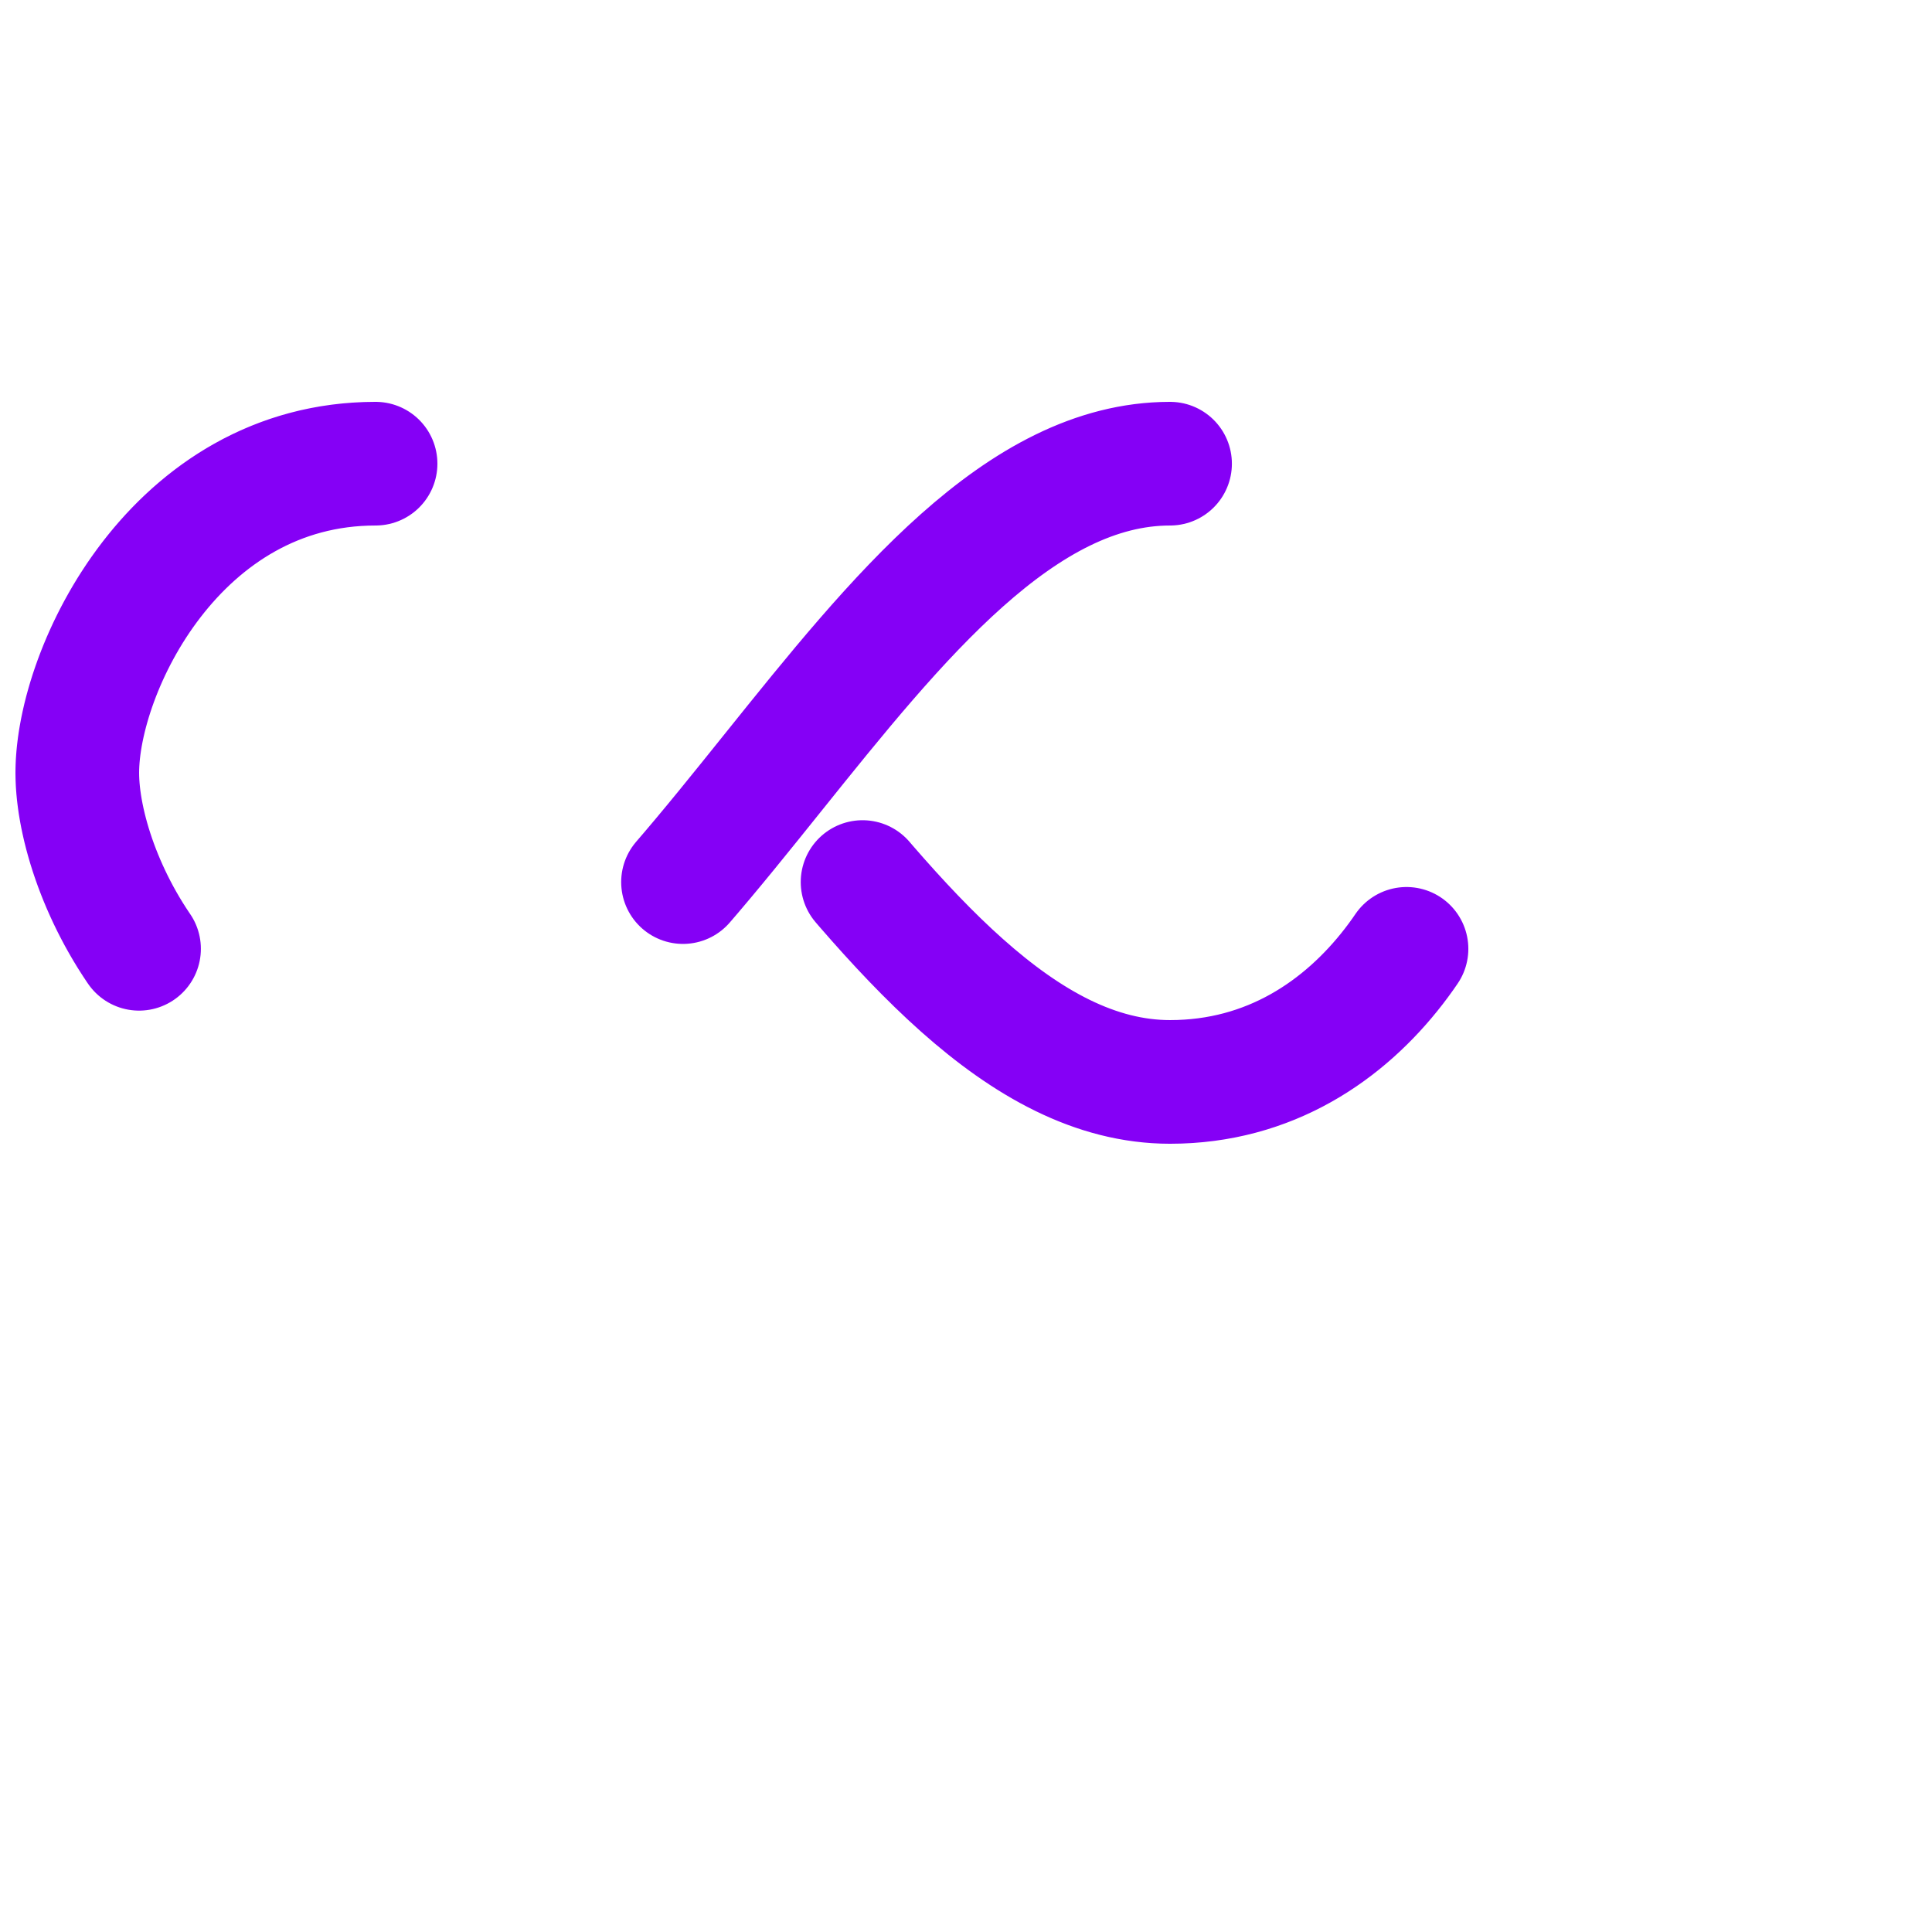
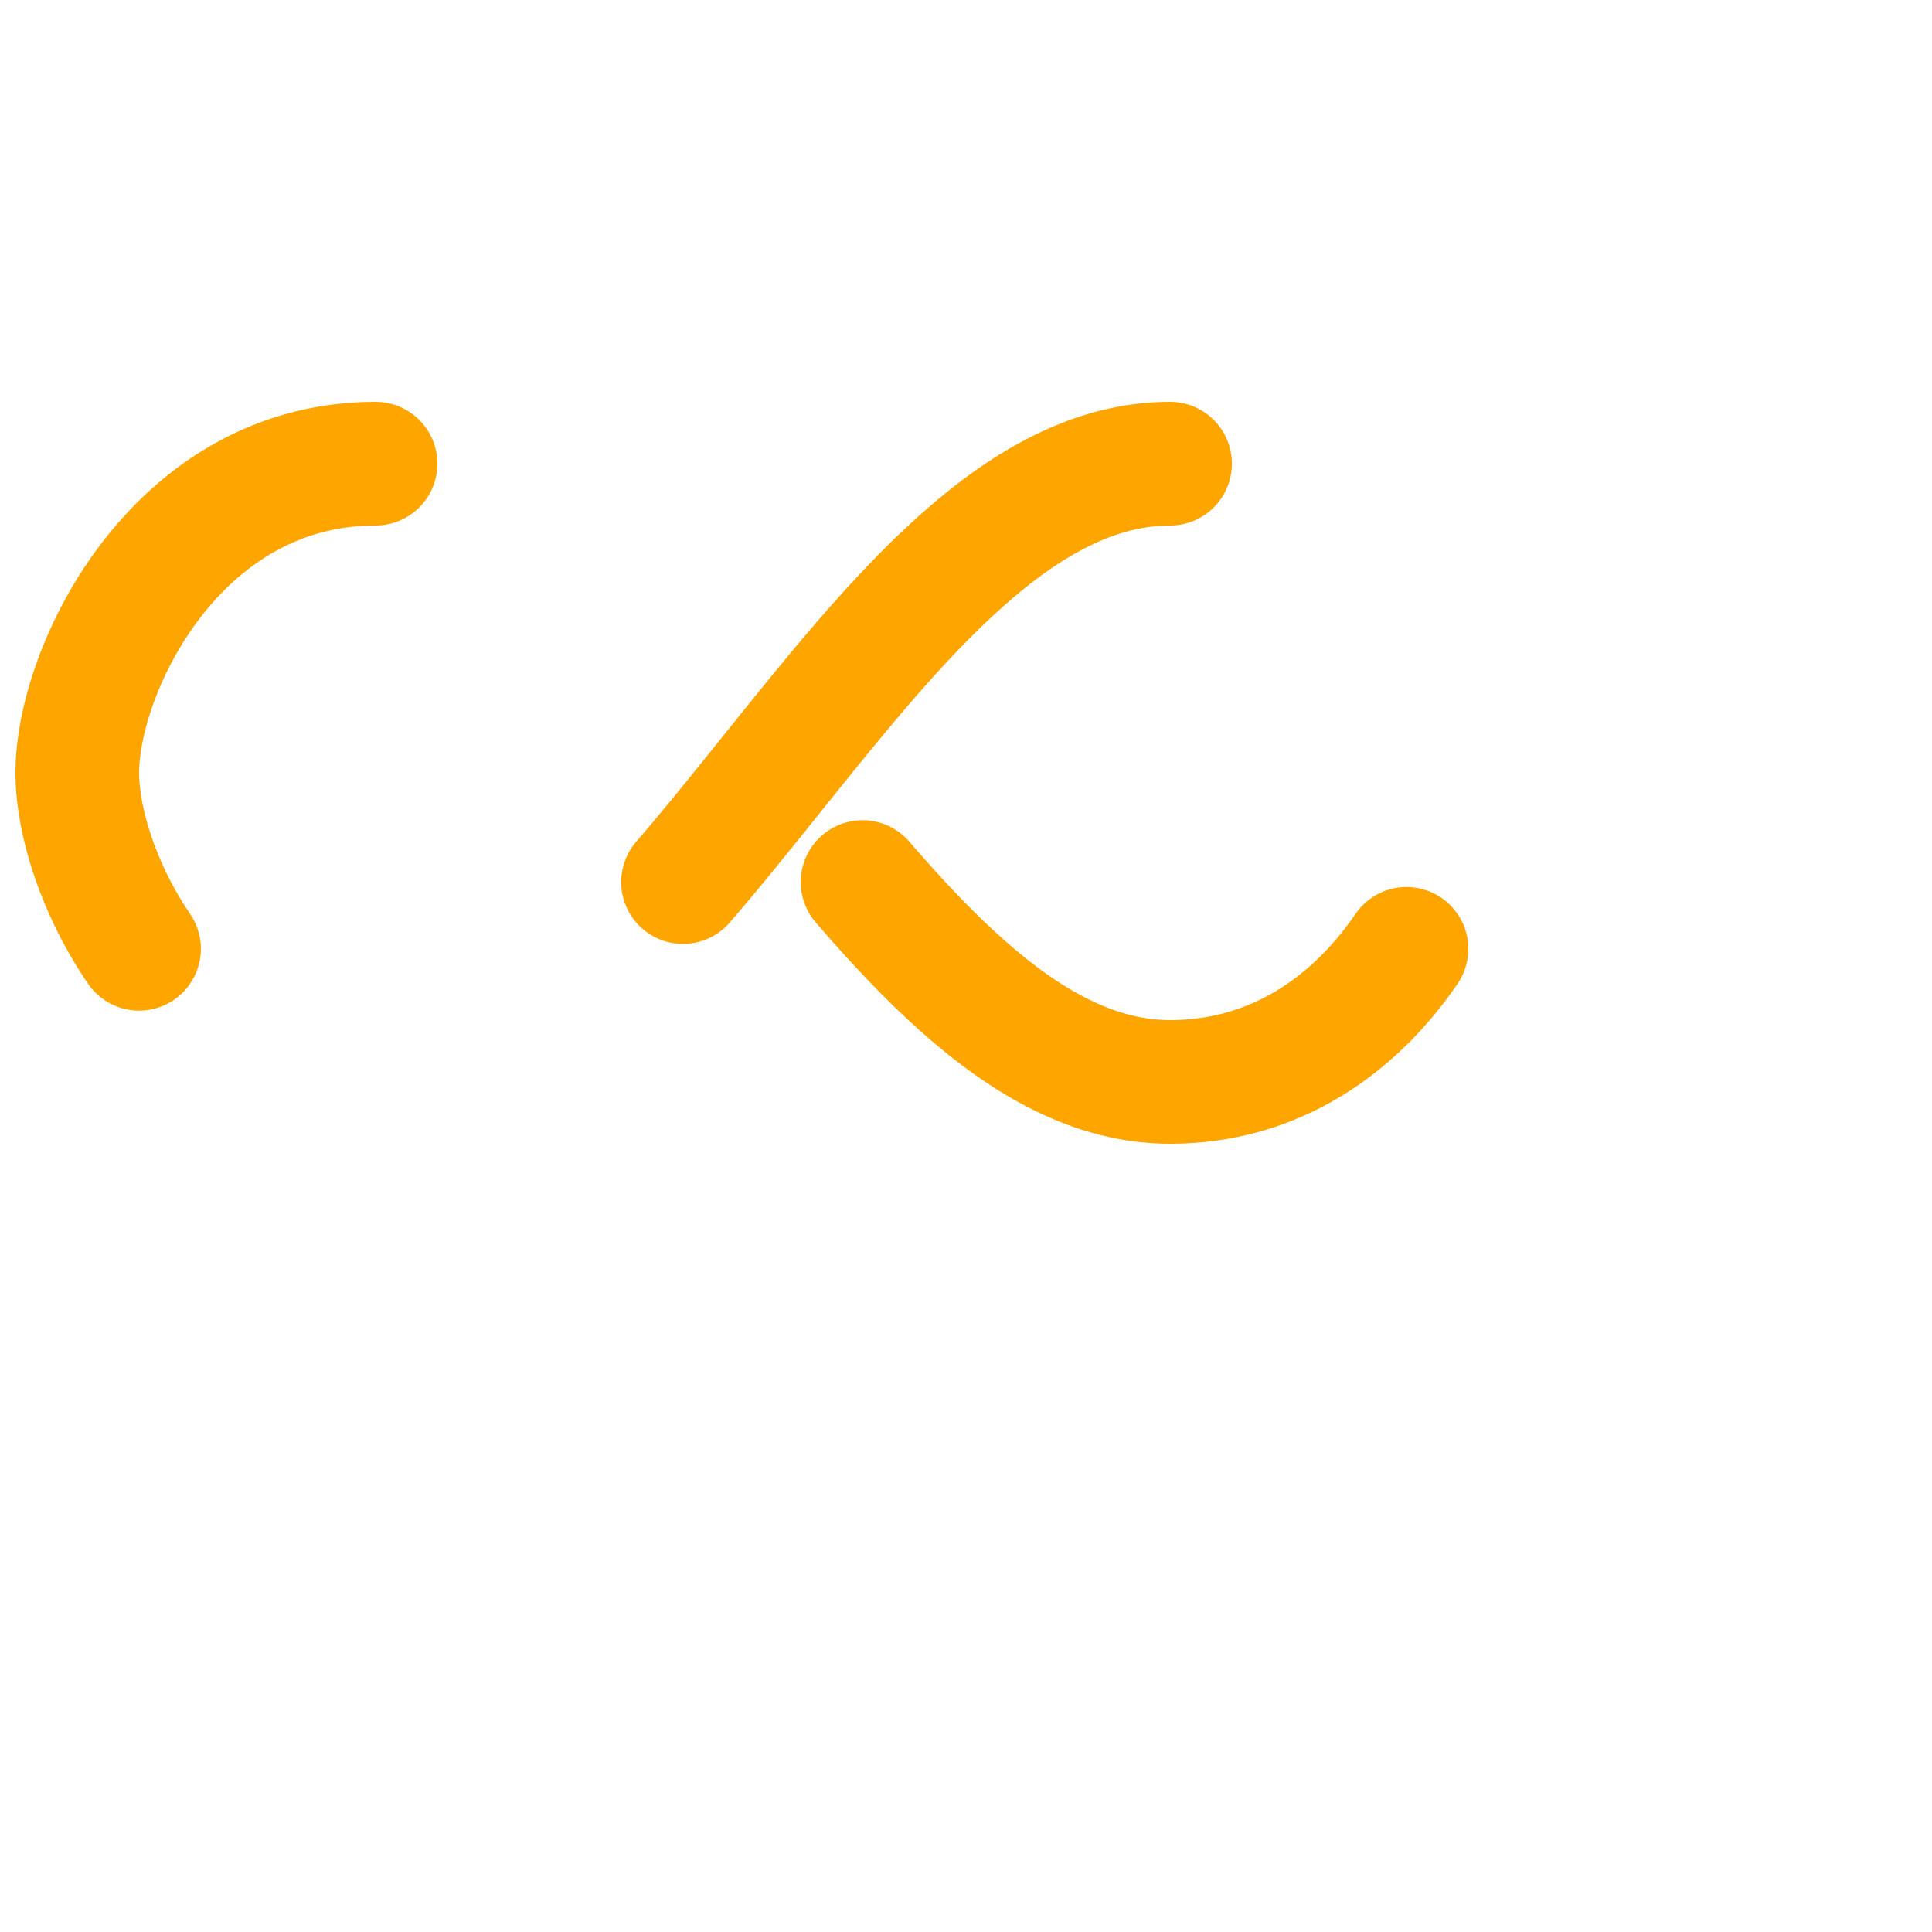
<svg xmlns="http://www.w3.org/2000/svg" style="margin: auto; background: none; display: block; shape-rendering: auto;" width="200px" height="200px" viewBox="0 0 100 100" preserveAspectRatio="xMidYMid">
-   <path fill="none" stroke="#8500f6" stroke-width="8" stroke-dasharray="42.765 42.765" d="M24.3 30C11.4 30 5 43.3 5 50s6.4 20 19.3 20c19.3 0 32.1-40 51.4-40 C88.6 30 95 43.3 95 50s-6.4 20-19.3 20C56.4 70 43.6 30 24.3 30z" stroke-linecap="round" style="transform:scale(0.8);transform-origin:50px 50px">
+   <path fill="none" stroke="#FFA500" stroke-width="8" stroke-dasharray="42.765 42.765" d="M24.3 30C11.4 30 5 43.3 5 50s6.4 20 19.3 20c19.3 0 32.1-40 51.4-40 C88.6 30 95 43.3 95 50s-6.4 20-19.3 20C56.4 70 43.6 30 24.3 30z" stroke-linecap="round" style="transform:scale(0.8);transform-origin:50px 50px">
    <animate attributeName="stroke-dashoffset" repeatCount="indefinite" dur="1s" keyTimes="0;1" values="0;256.589" />
  </path>
</svg>
